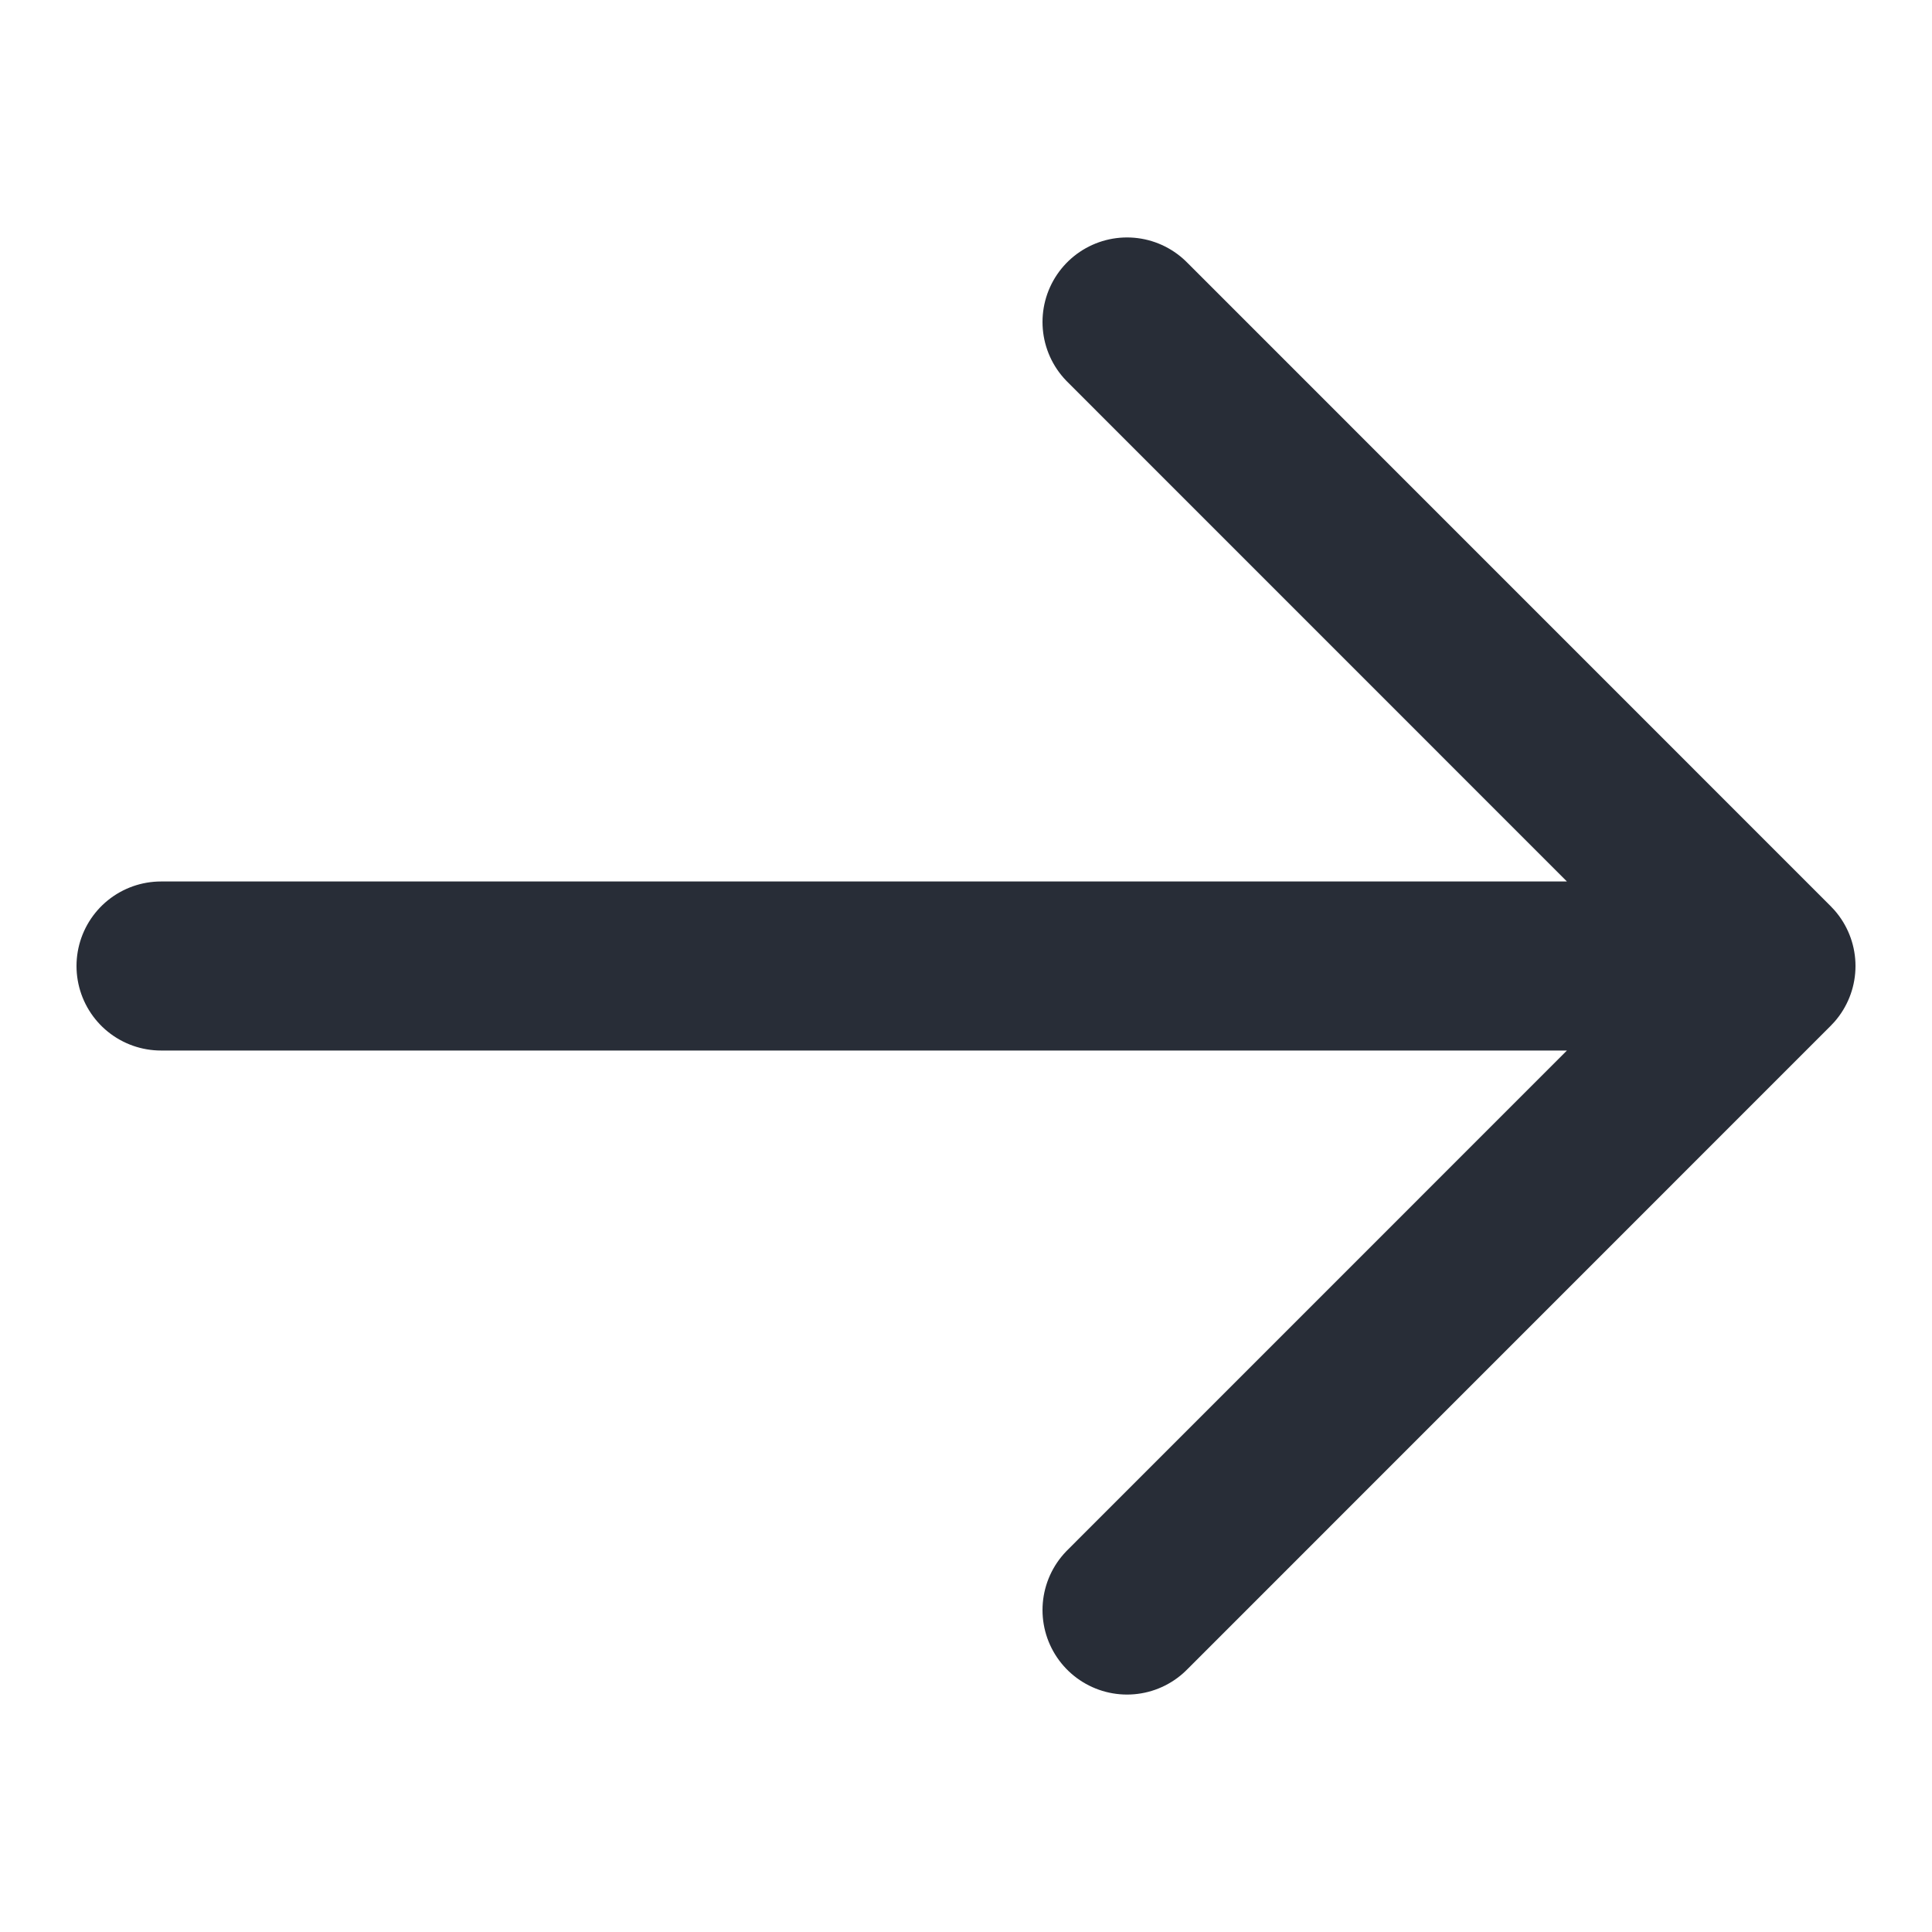
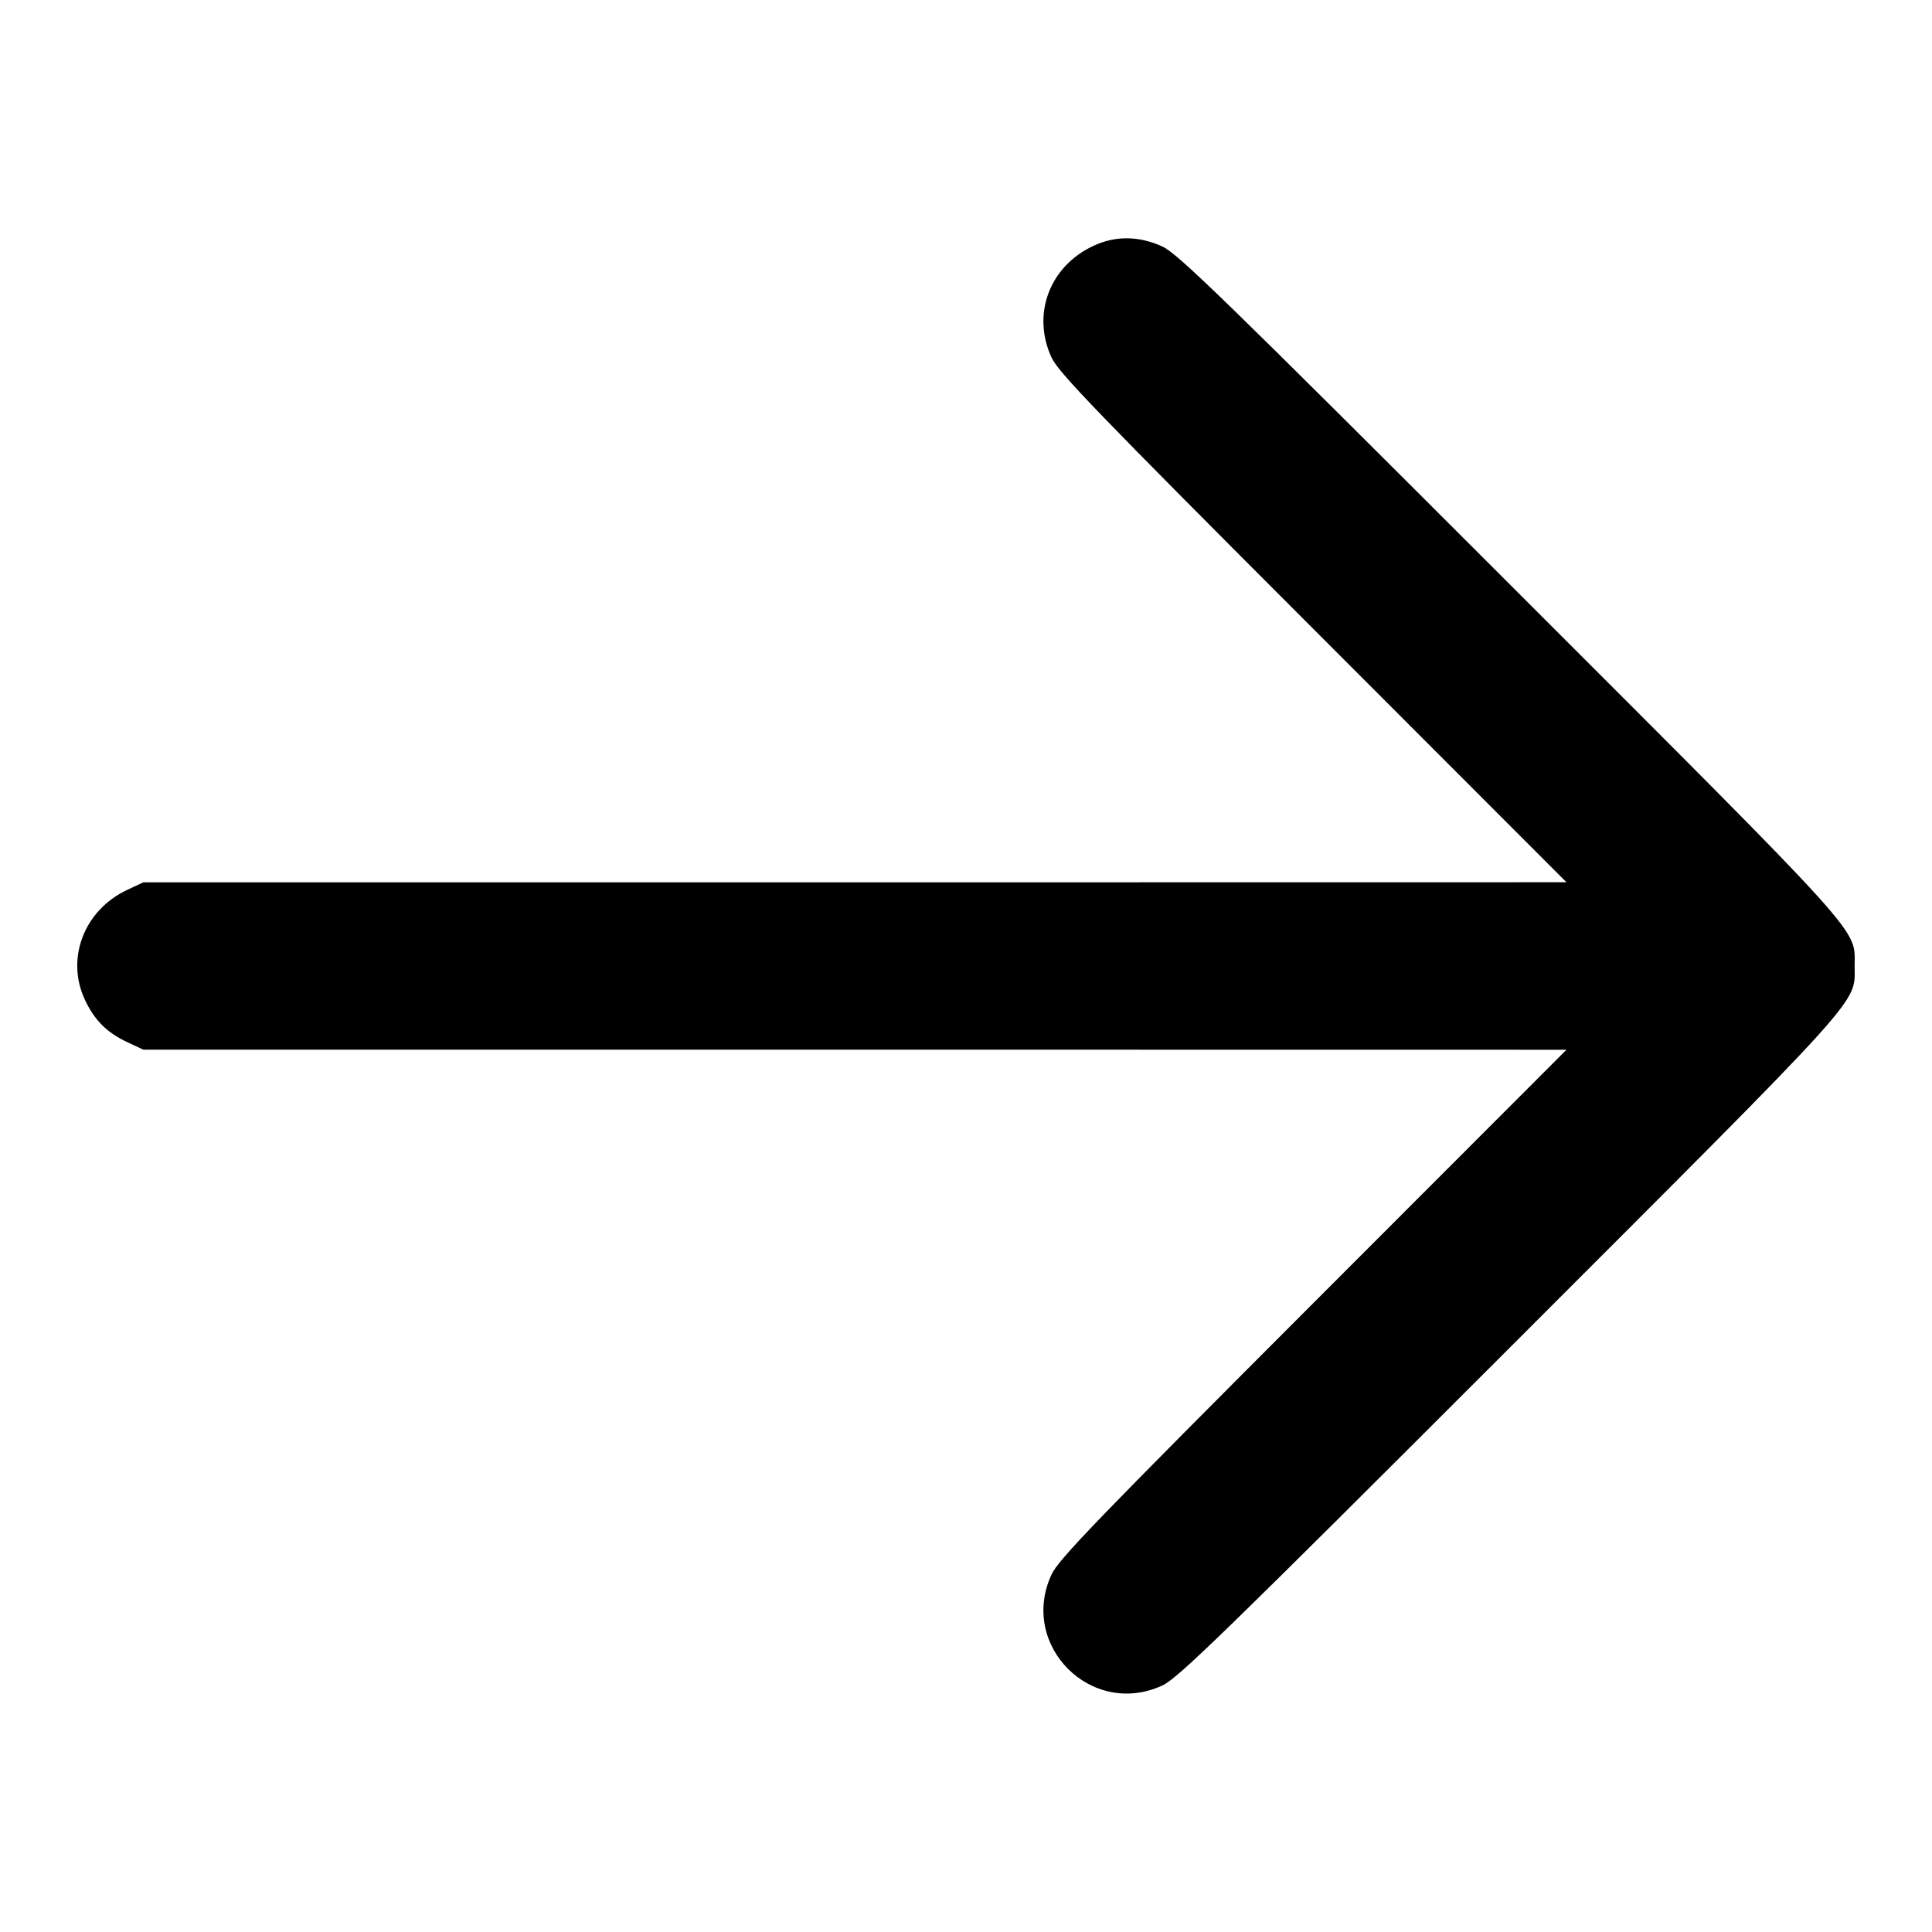
<svg xmlns="http://www.w3.org/2000/svg" height="20" viewBox="0 0 20 20" width="20">
-   <path d="m11.667 3.333 6.666 6.667-6.666 6.667m5.833-6.667h-15.833" fill="none" stroke="#282d37" stroke-linecap="round" stroke-linejoin="round" stroke-width="1.75" />
+   <path d="M11.317 2.546 C 10.864 2.758,10.679 3.253,10.885 3.700 C 10.958 3.857,11.341 4.254,13.593 6.508 L 16.216 9.133 8.850 9.134 L 1.483 9.134 1.317 9.212 C 0.871 9.421,0.678 9.922,0.879 10.350 C 0.978 10.561,1.106 10.689,1.317 10.788 L 1.483 10.866 8.850 10.866 L 16.216 10.867 13.593 13.492 C 11.341 15.746,10.958 16.143,10.885 16.300 C 10.546 17.034,11.298 17.787,12.033 17.448 C 12.192 17.375,12.675 16.905,15.623 13.957 C 19.357 10.223,19.199 10.398,19.199 10.000 C 19.199 9.602,19.357 9.777,15.623 6.043 C 12.675 3.095,12.192 2.625,12.033 2.552 C 11.792 2.441,11.545 2.438,11.317 2.546 " fill="black" stroke="none" fill-rule="evenodd" />
</svg>
